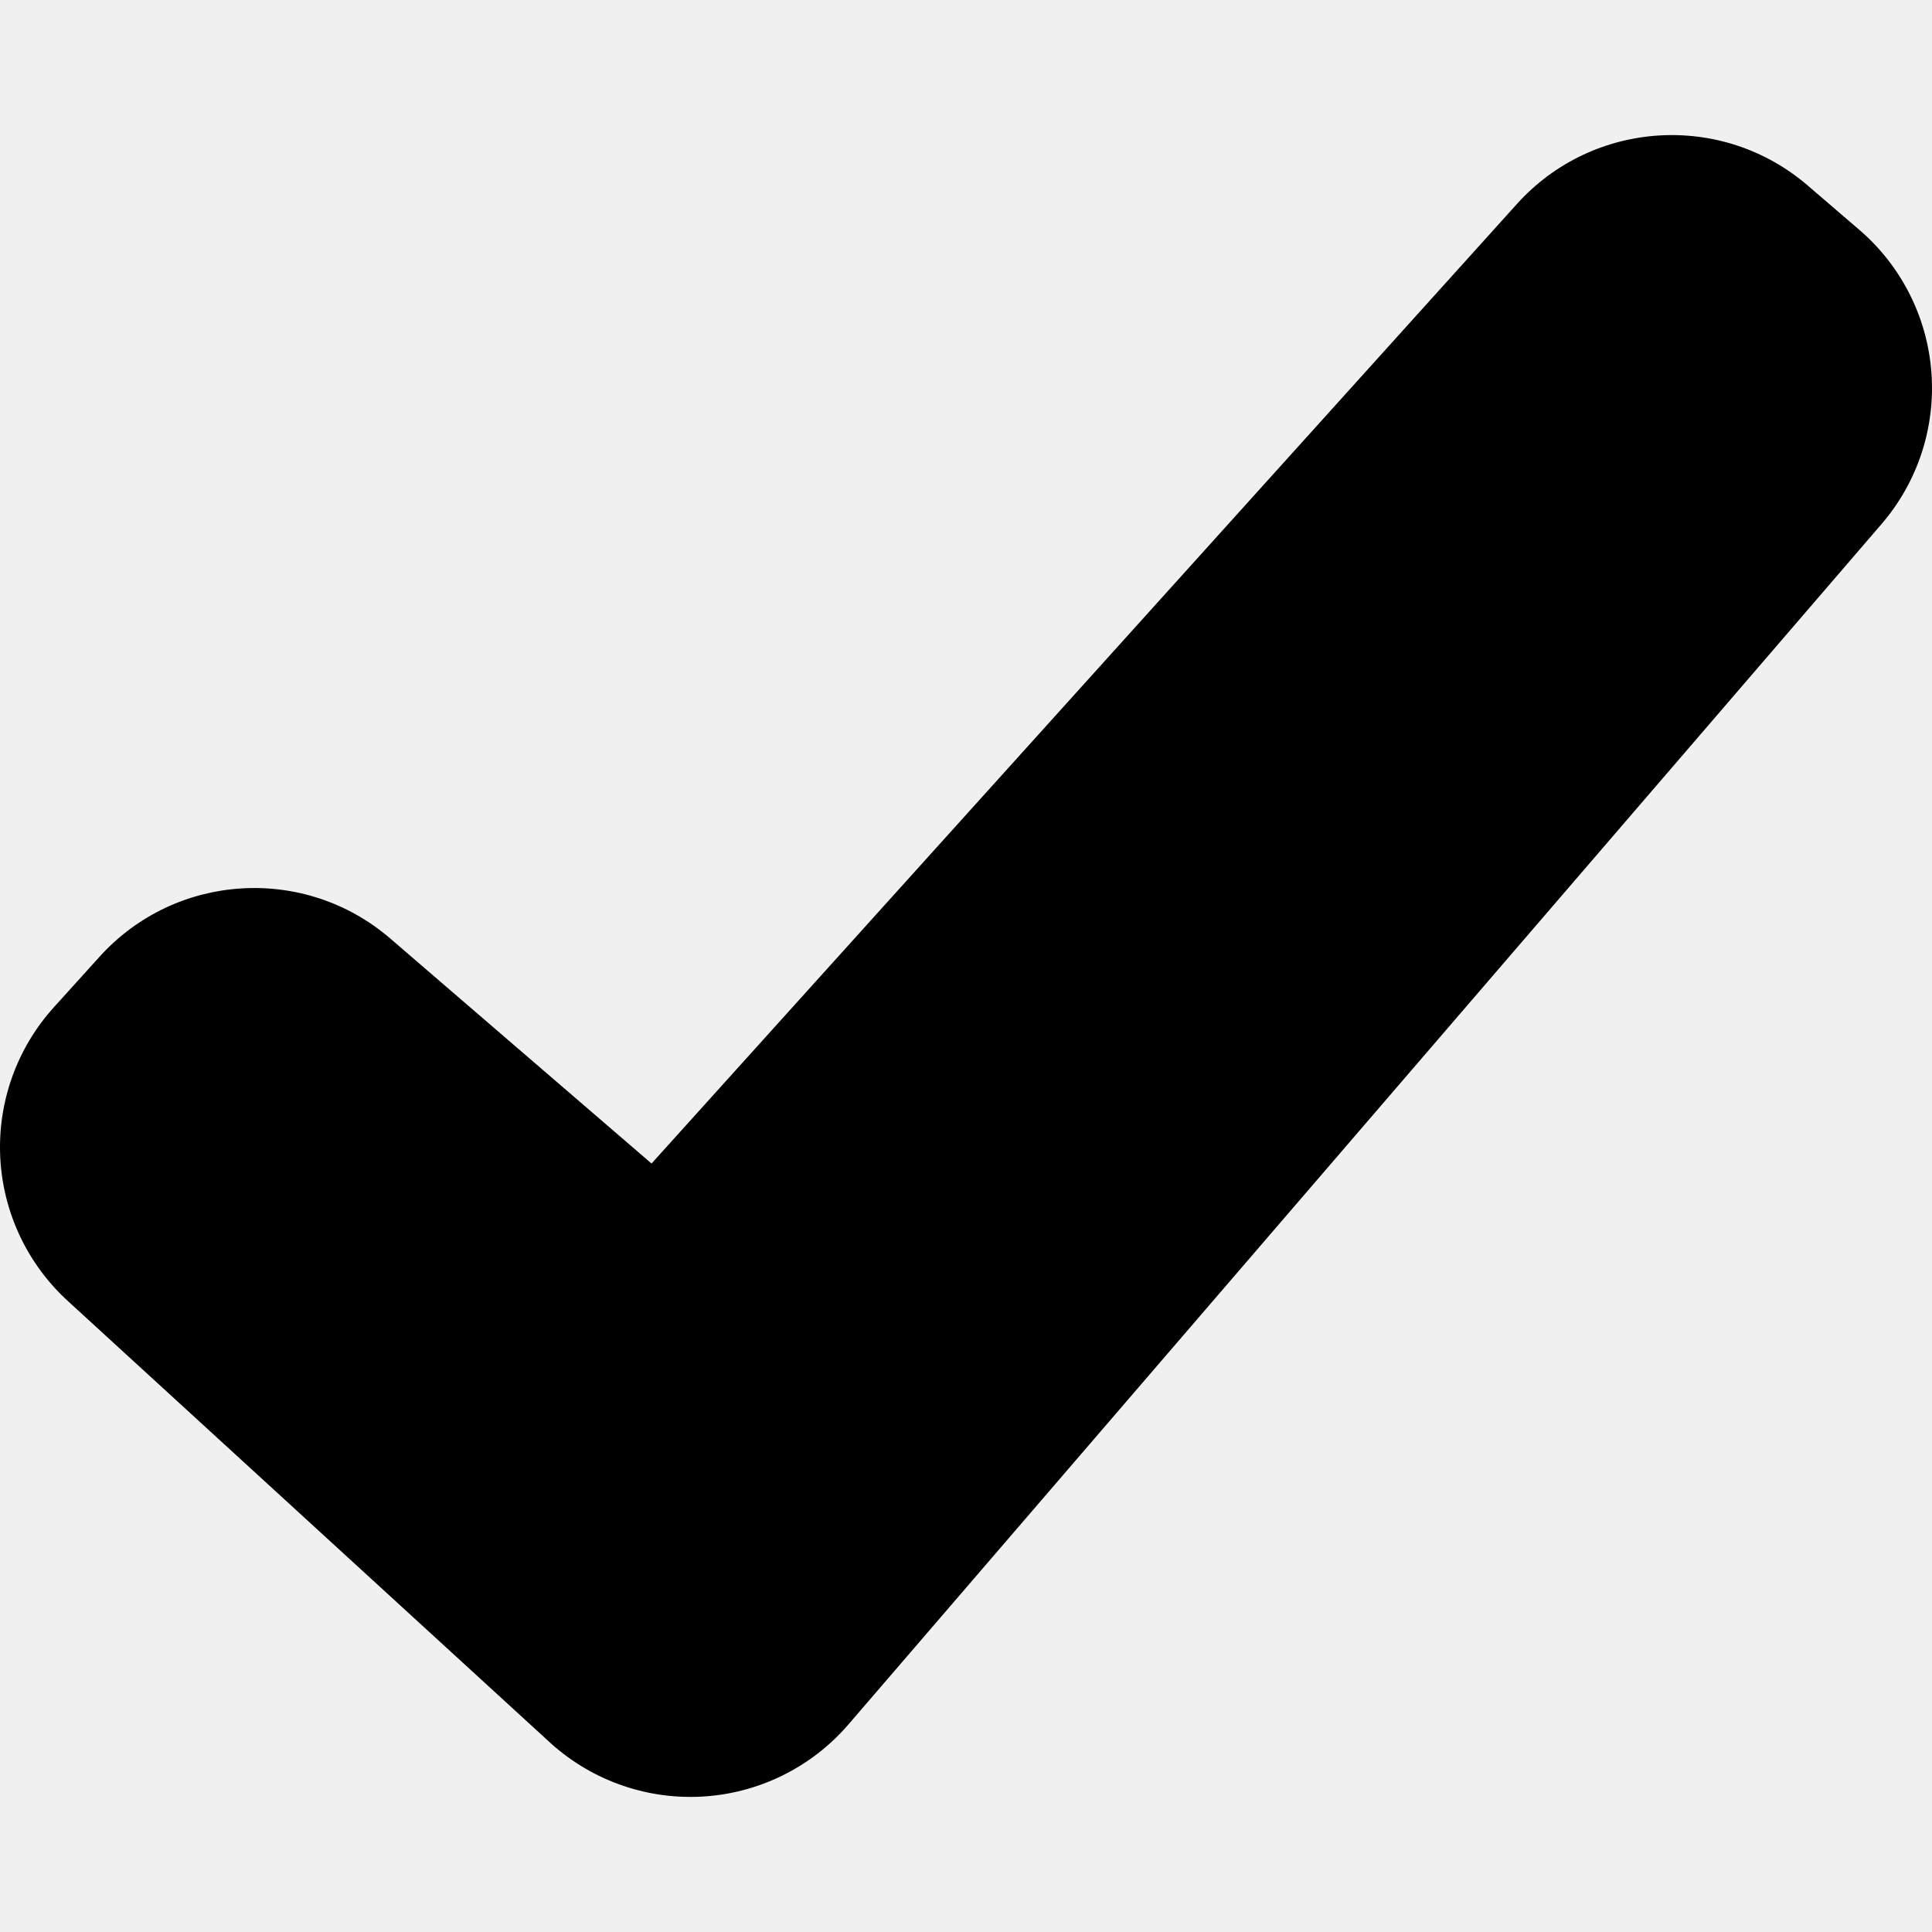
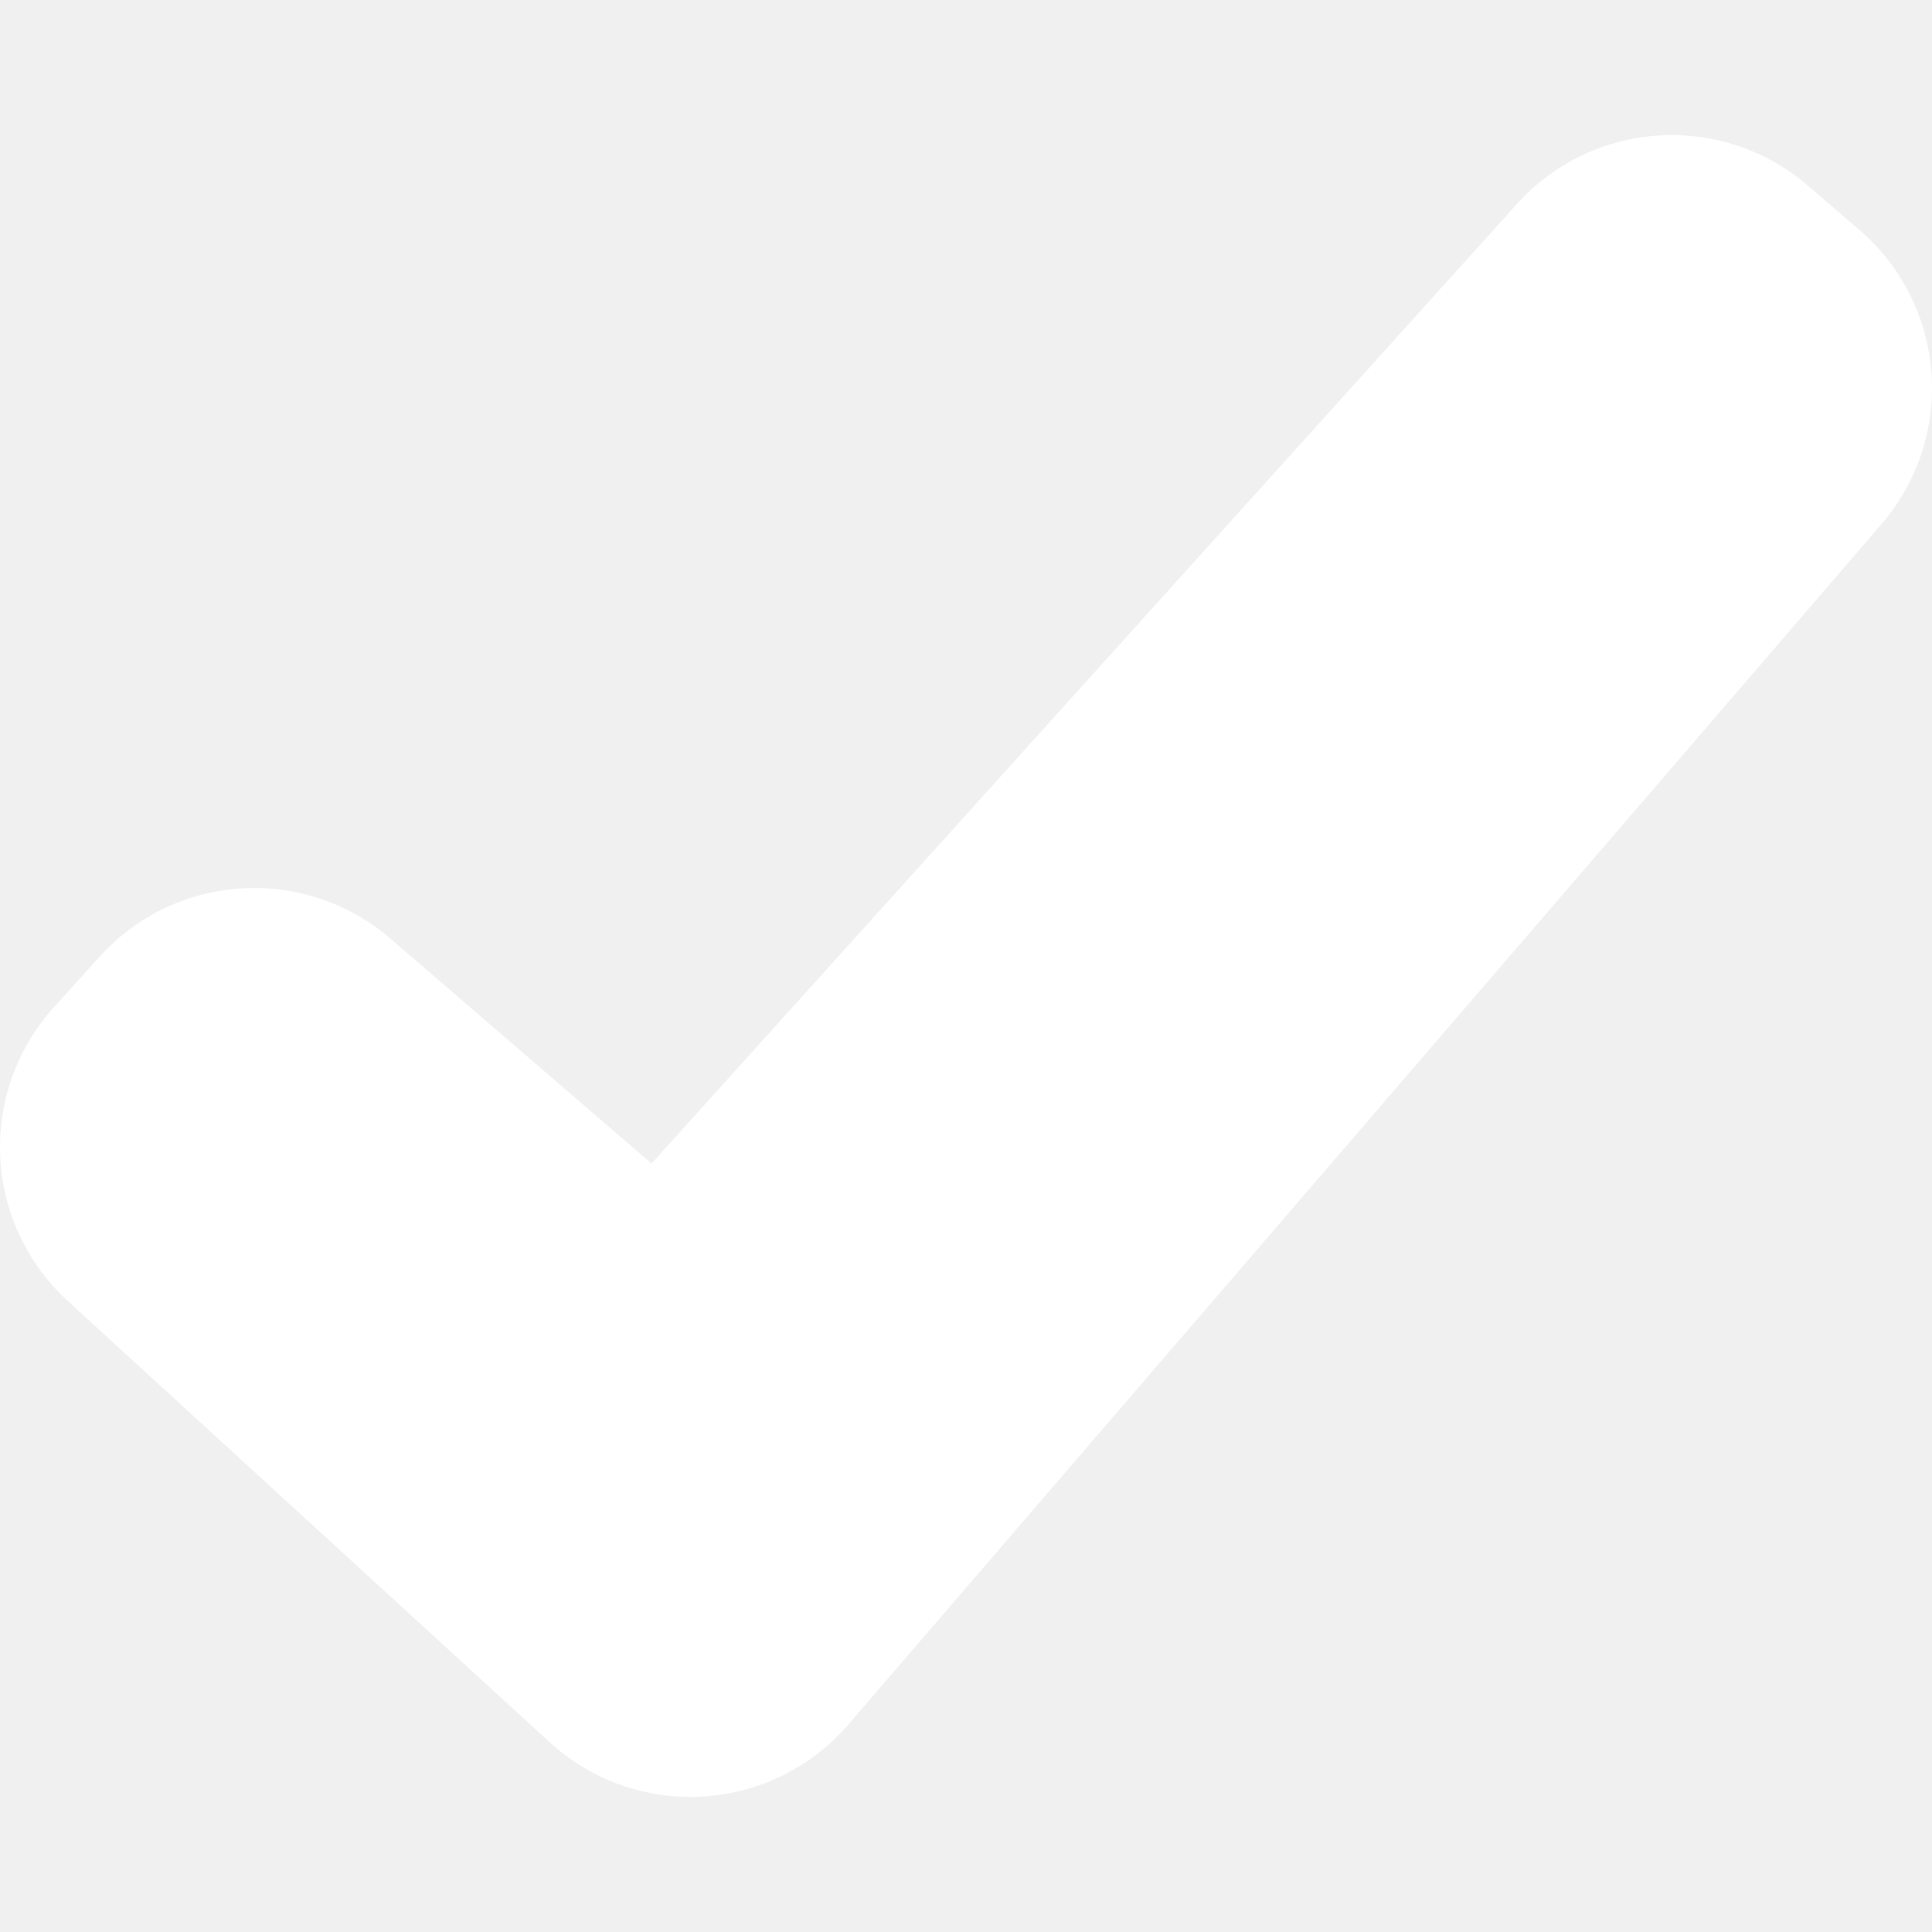
<svg xmlns="http://www.w3.org/2000/svg" version="1.1" id="Capa_1" x="0px" y="0px" width="128px" height="128px" viewBox="0 0 490.434 490.433" style="enable-background:new 0 0 490.434 490.433;" xml:space="preserve">
  <g>
-     <path d="M472.003,58.36l-13.132-11.282c-21.798-18.732-54.554-16.644-73.799,4.697L165.39,295.359l-66.312-57.112   c-21.775-18.753-54.536-16.707-73.804,4.611l-11.611,12.848c-9.416,10.413-14.305,24.149-13.595,38.18   c0.717,14.023,6.973,27.188,17.402,36.6l121.553,111.311c10.524,9.883,24.628,15.037,39.044,14.272   c14.416-0.763,27.894-7.386,37.311-18.329l262.245-304.71c9.162-10.646,13.717-24.494,12.661-38.496   C489.229,80.522,482.655,67.512,472.003,58.36z" />
+     <path d="M472.003,58.36l-13.132-11.282c-21.798-18.732-54.554-16.644-73.799,4.697L165.39,295.359l-66.312-57.112   c-21.775-18.753-54.536-16.707-73.804,4.611l-11.611,12.848c-9.416,10.413-14.305,24.149-13.595,38.18   c0.717,14.023,6.973,27.188,17.402,36.6l121.553,111.311c10.524,9.883,24.628,15.037,39.044,14.272   c14.416-0.763,27.894-7.386,37.311-18.329l262.245-304.71c9.162-10.646,13.717-24.494,12.661-38.496   C489.229,80.522,482.655,67.512,472.003,58.36z" style="fill: white" />
  </g>
</svg>
